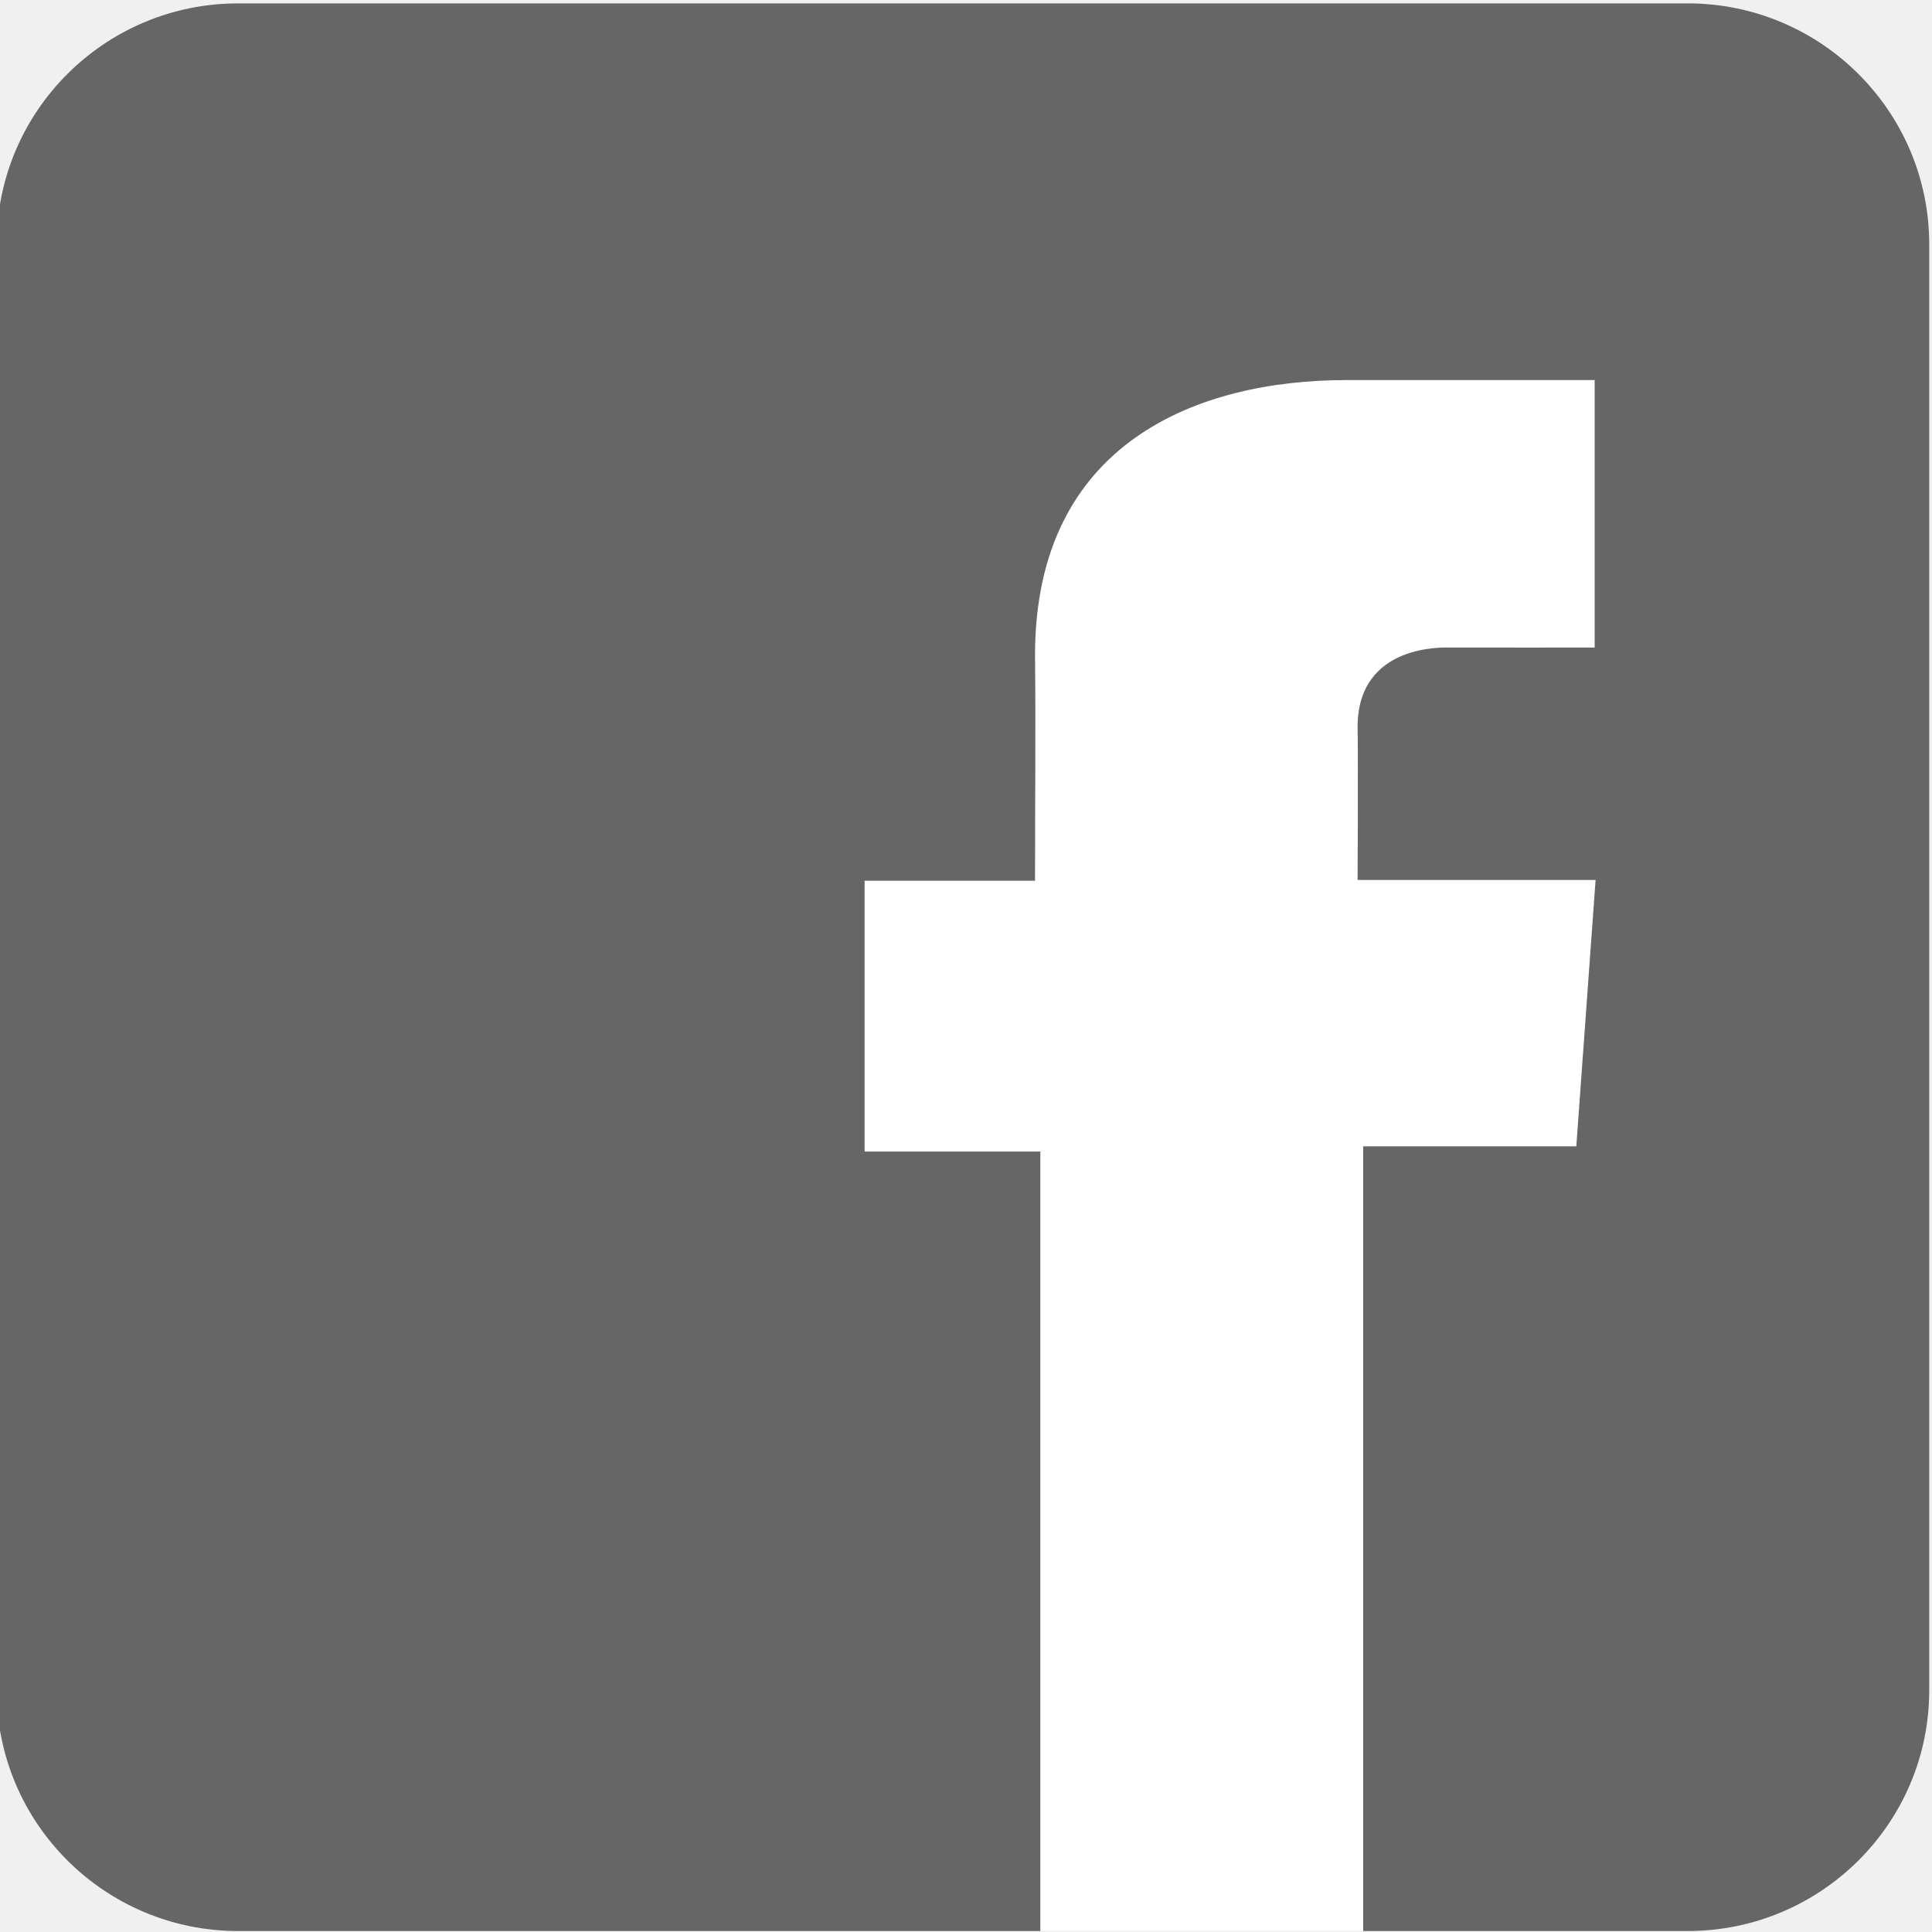
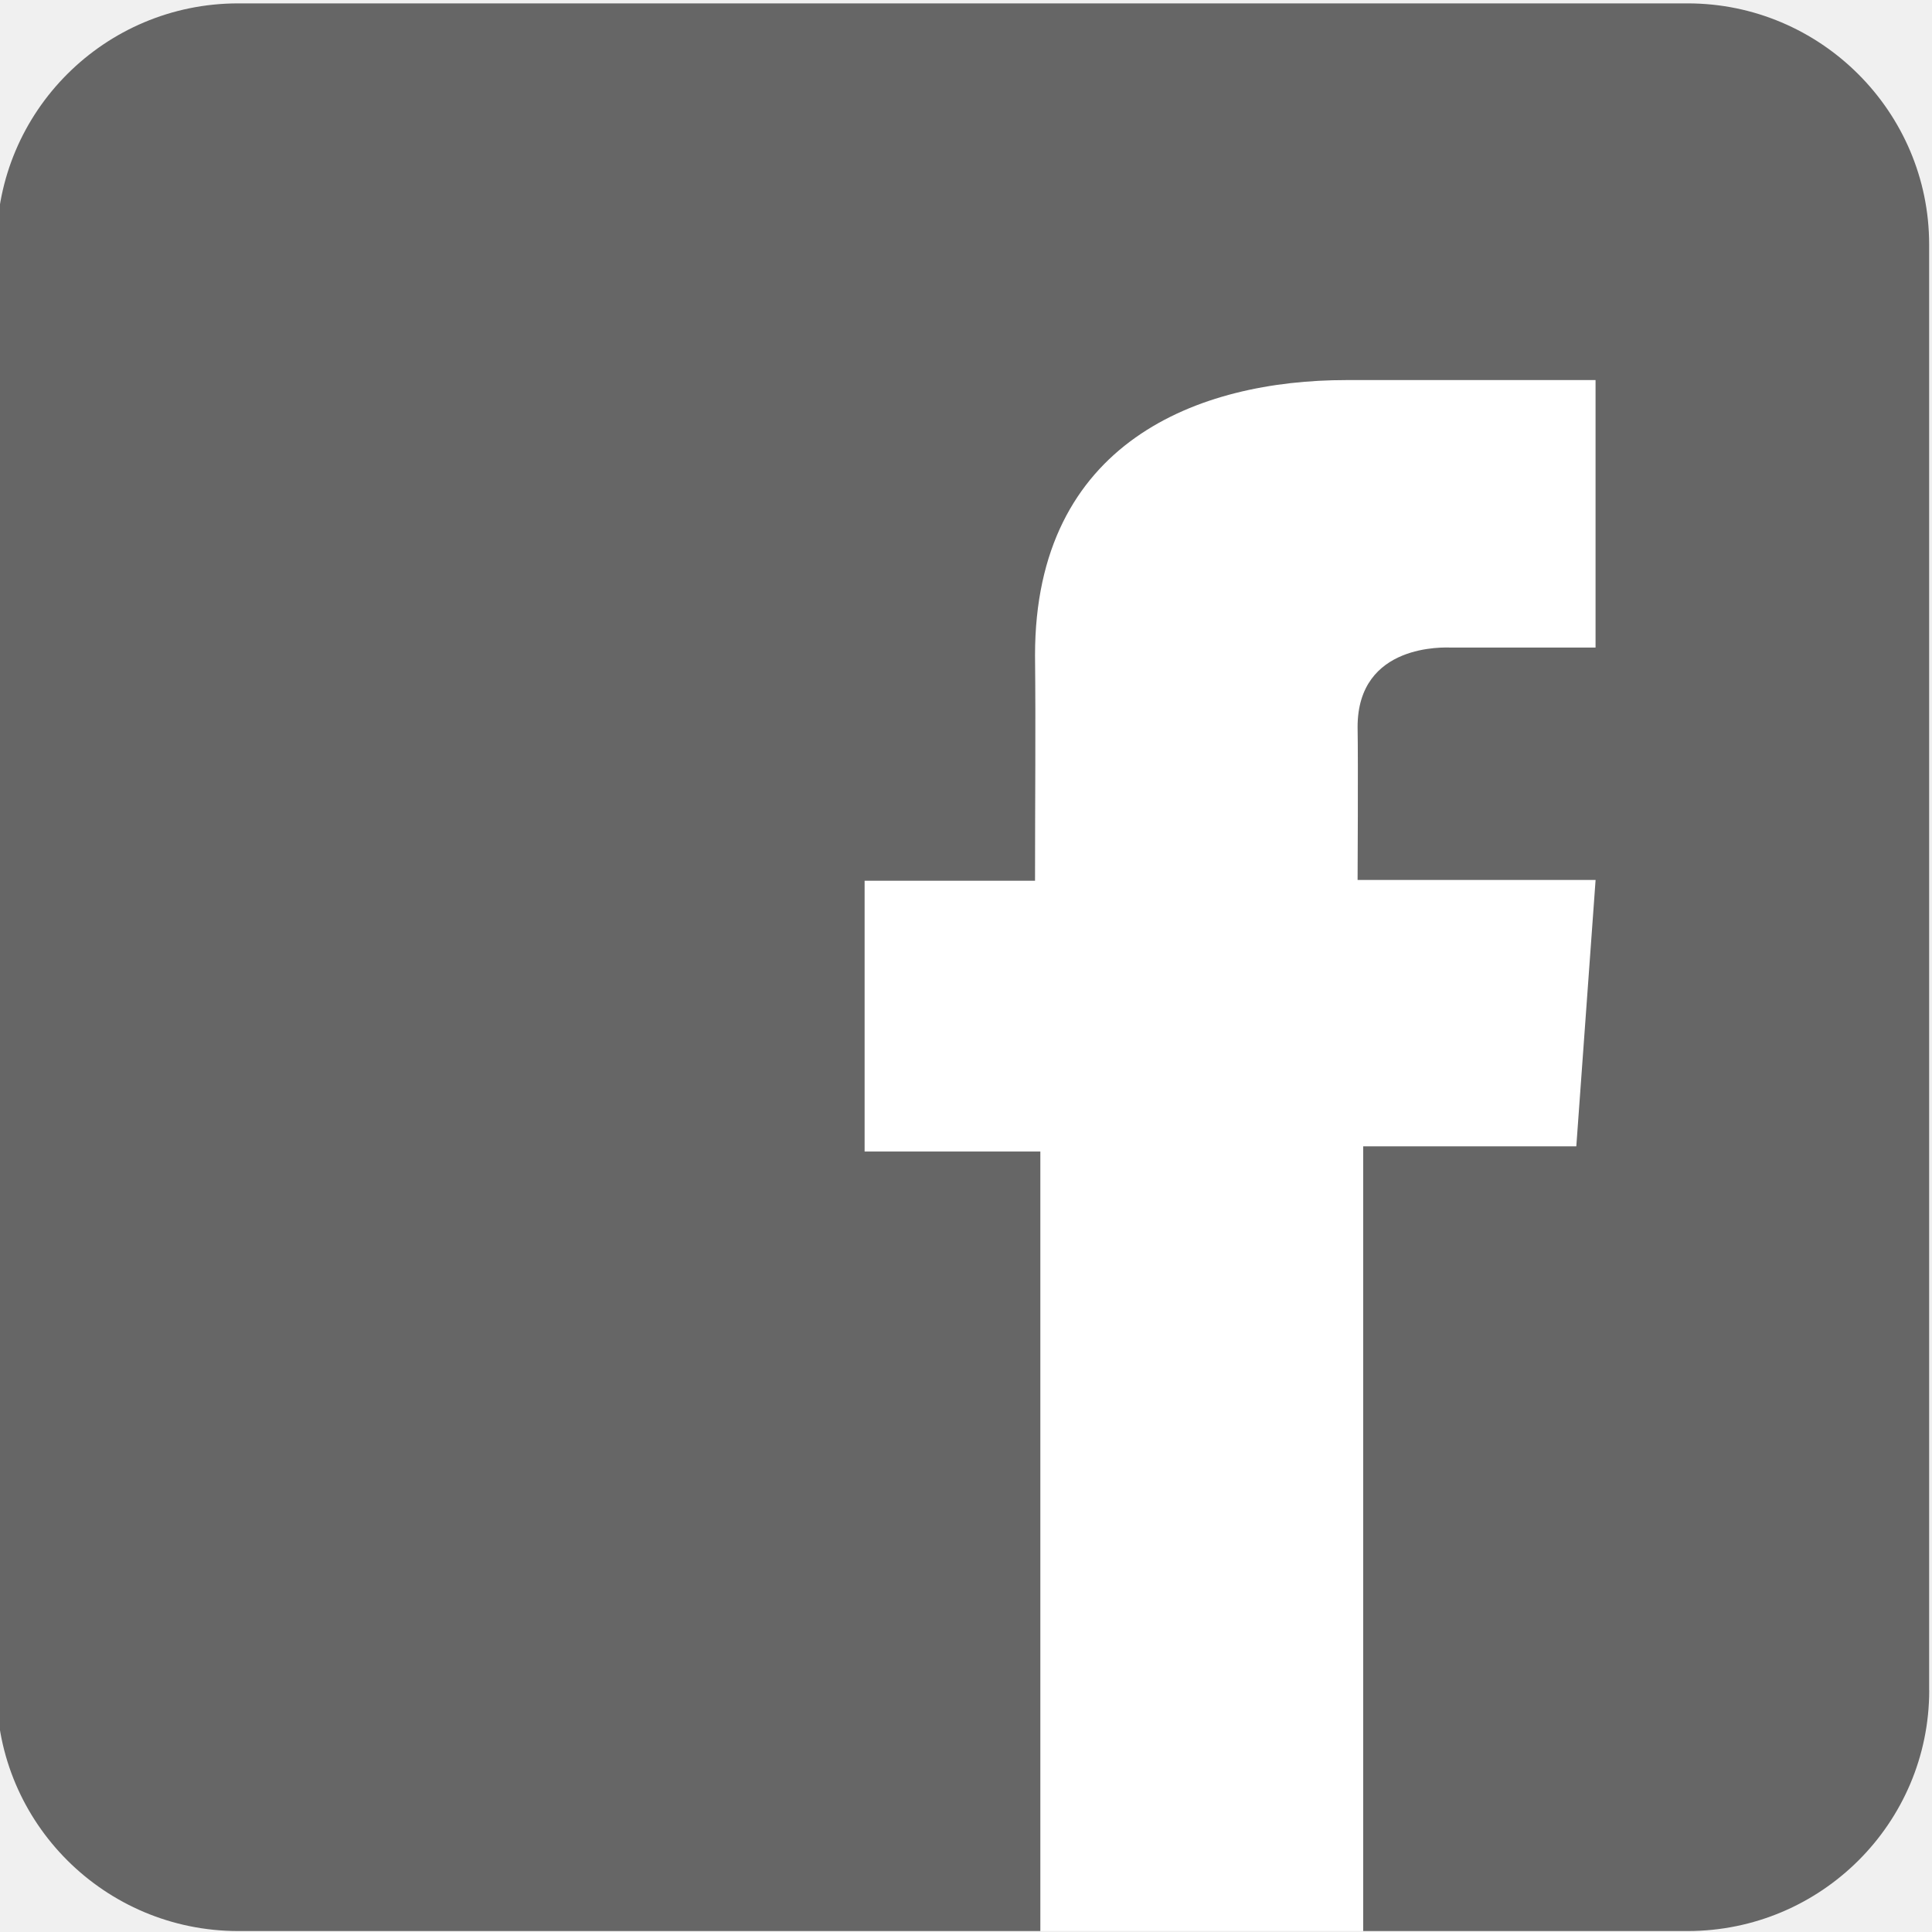
- <svg xmlns="http://www.w3.org/2000/svg" version="1.1" id="Icon" x="0px" y="0px" viewBox="-14 -14 48 48" enable-background="new -14 -14 48 48" xml:space="preserve">
-   <path fill="#666" d="M33.931,27.993c0,3.304-2.689,5.983-6.002,5.983H-8.082c-3.315,0-6.001-2.683-6.001-5.983V-7.928  c0-3.308,2.687-5.988,6.001-5.988h36.011c3.312,0,6.002,2.681,6.002,5.988V27.993z" />
-   <path fill="#FFFFFF" d="M25.613-4.557c0,0-3.707,0-6.166,0c-3.662,0-7.732,1.535-7.732,6.835c0.019,1.845,0,3.613,0,5.603H7.481  v6.728h4.366v19.37h8.021V14.48h5.295l0.479-6.618h-5.913c0,0,0.016-2.946,0-3.8c0-2.093,2.184-1.974,2.312-1.974  c1.042,0,3.059,0.003,3.578,0v-6.646H25.613z" />
+ <svg xmlns="http://www.w3.org/2000/svg" version="1.1" id="Icon" width="24px" height="24px" x="0px" y="0px" viewBox="-14 -14 48 48" enable-background="new -14 -14 48 48" xml:space="preserve">
+   <path fill="#666" d="M33.931 27.993c0 3.304-2.689 5.983-6.002 5.983H-8.082c-3.315 0-6.001-2.683-6.001-5.983V-7.928 c0-3.308 2.687-5.988 6.001-5.988h36.011c3.312 0 6 2.7 6 5.988V27.993z" />
+   <path fill="#FFFFFF" d="M25.613-4.557c0 0-3.707 0-6.166 0c-3.662 0-7.732 1.535-7.732 6.835c0.019 1.8 0 3.6 0 5.603H7.481 v6.728h4.366v19.37h8.021V14.48h5.295l0.479-6.618h-5.913c0 0 0.016-2.946 0-3.8c0-2.093 2.184-1.974 2.312-1.974 c1.042 0 3.1 0 3.6 0v-6.646H25.613z" />
</svg>
